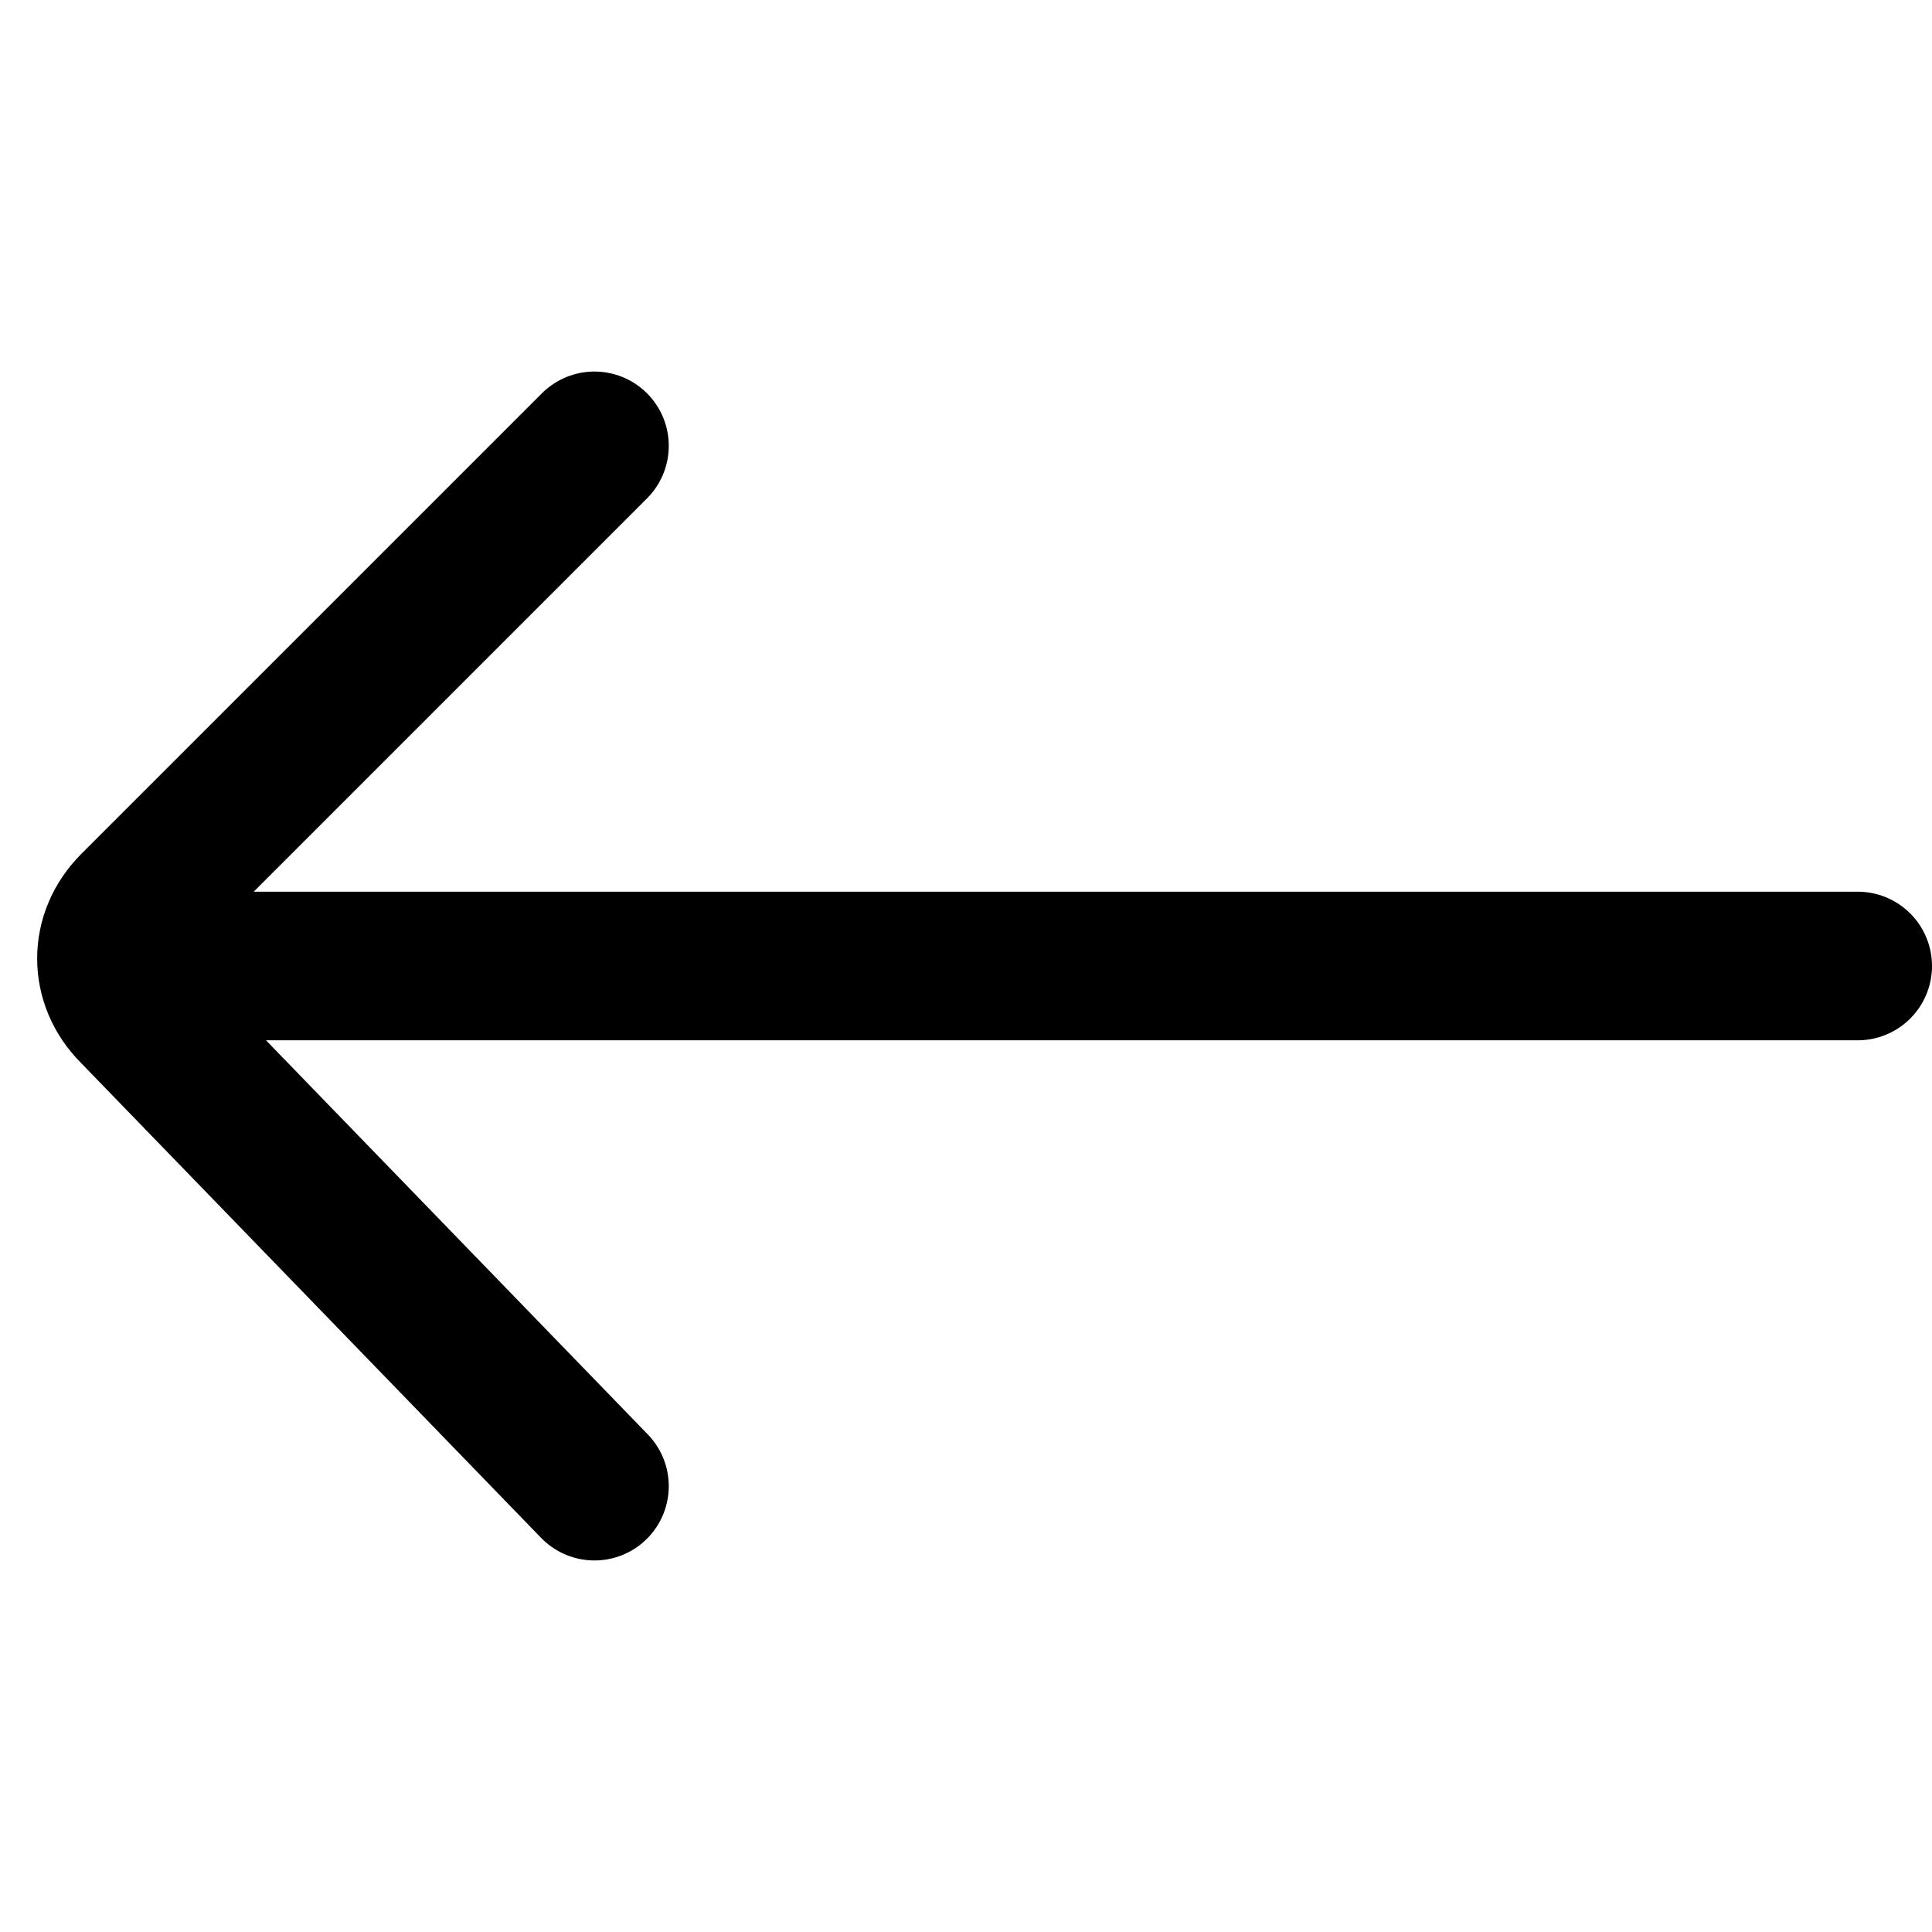
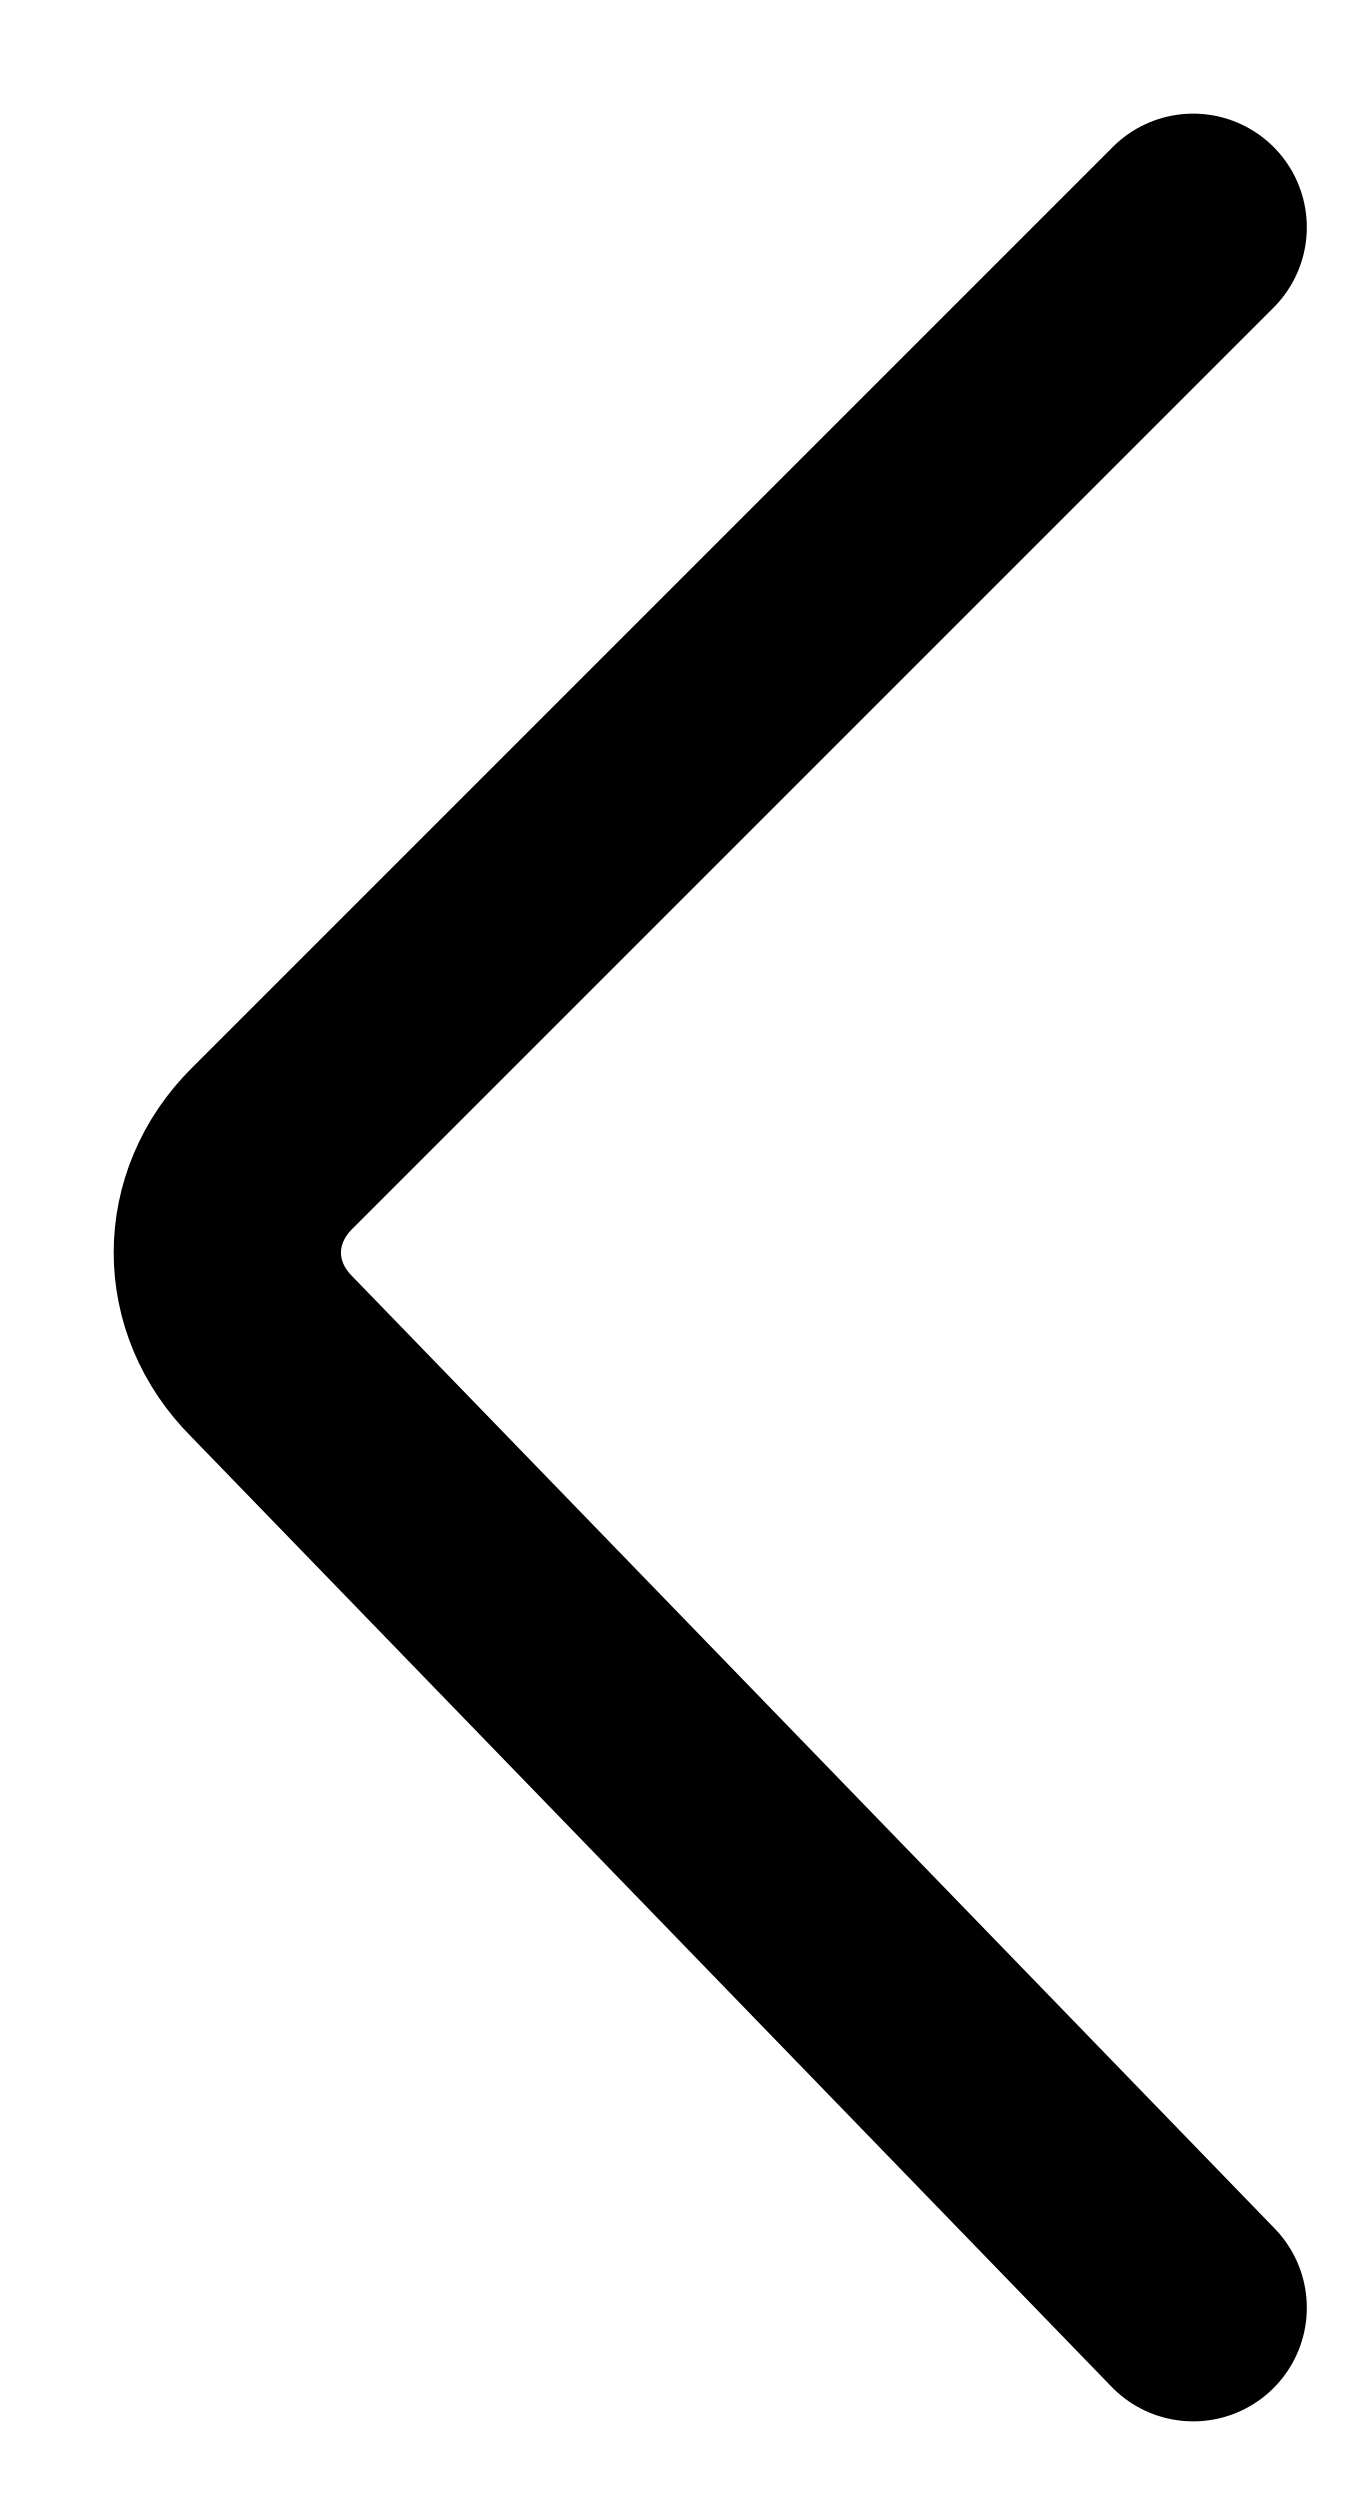
- <svg xmlns="http://www.w3.org/2000/svg" width="13" height="13" focusable="false" viewBox="0 0 13 13">
-   <path fill="none" stroke="currentColor" stroke-linecap="round" d="M4 3L.9 6.1c-.2.2-.2.5 0 .7L4 10M1 6.5h11.5" />
+ <svg xmlns="http://www.w3.org/2000/svg" width="6" height="11" viewBox="0 0 6 11" fill="none">
+   <path d="M5.25 1L1.196 5.054C0.935 5.315 0.935 5.708 1.196 5.969L5.25 10.154" stroke="black" stroke-linecap="round" />
</svg>
